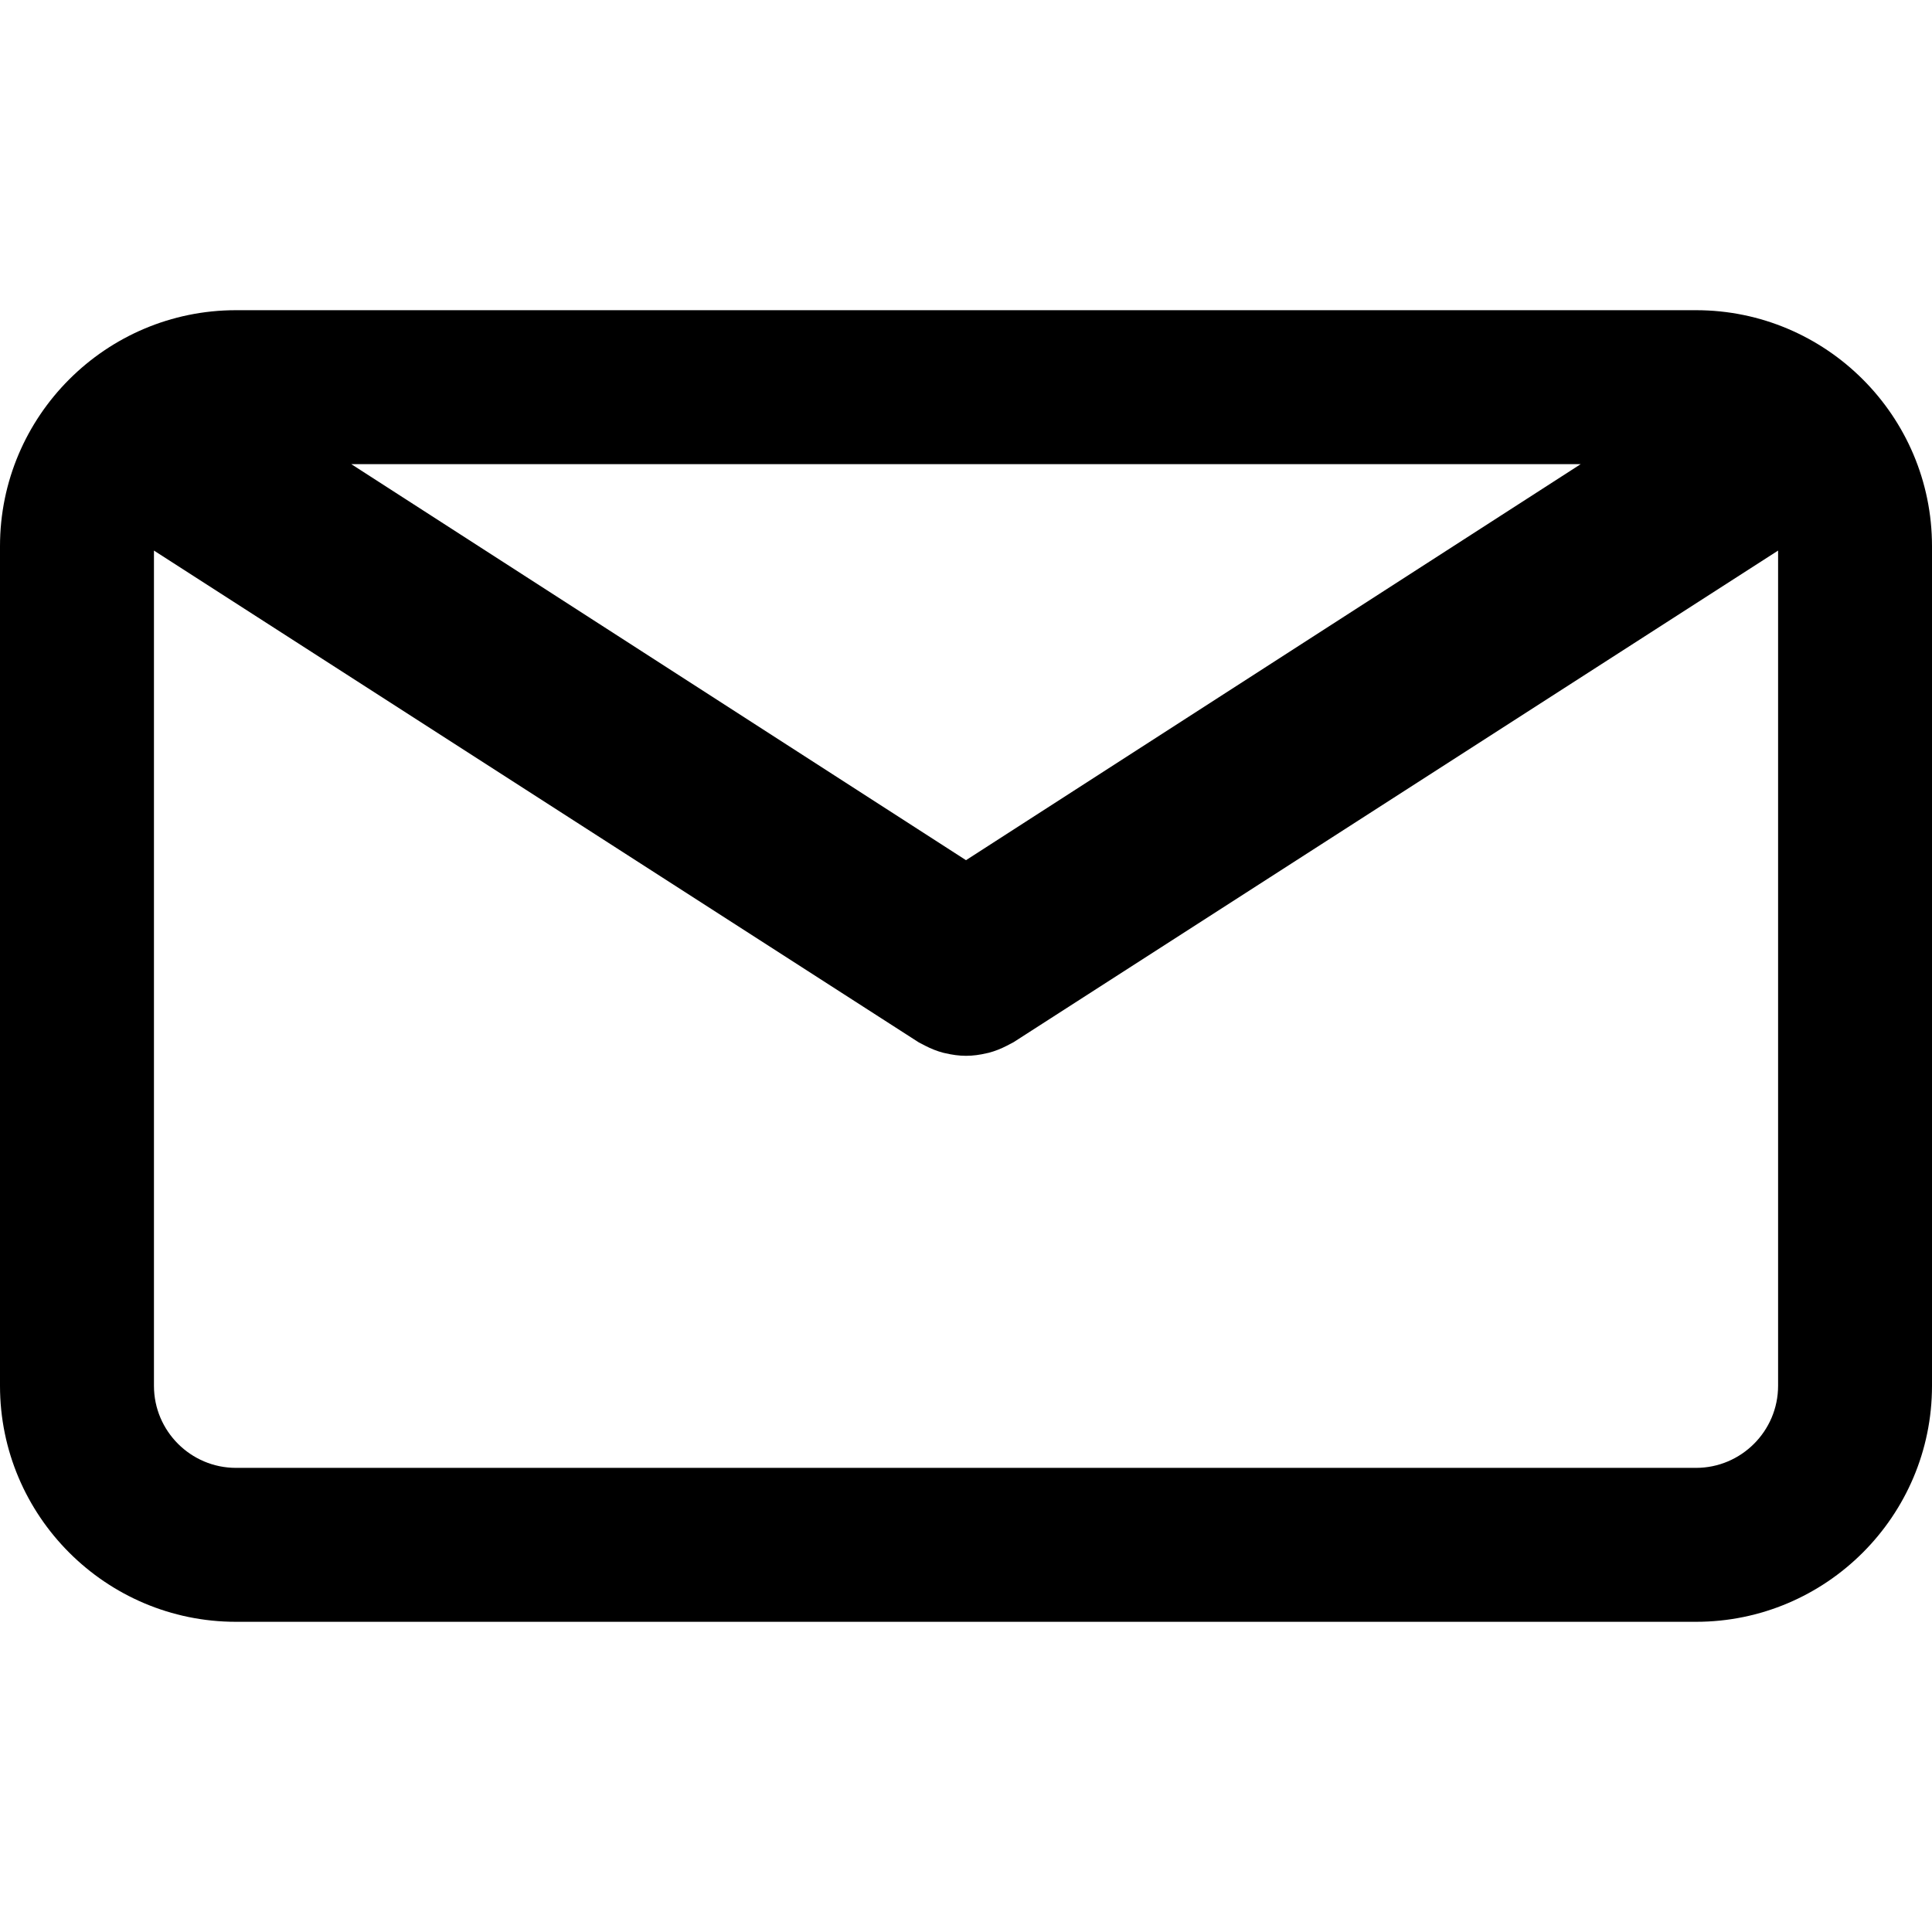
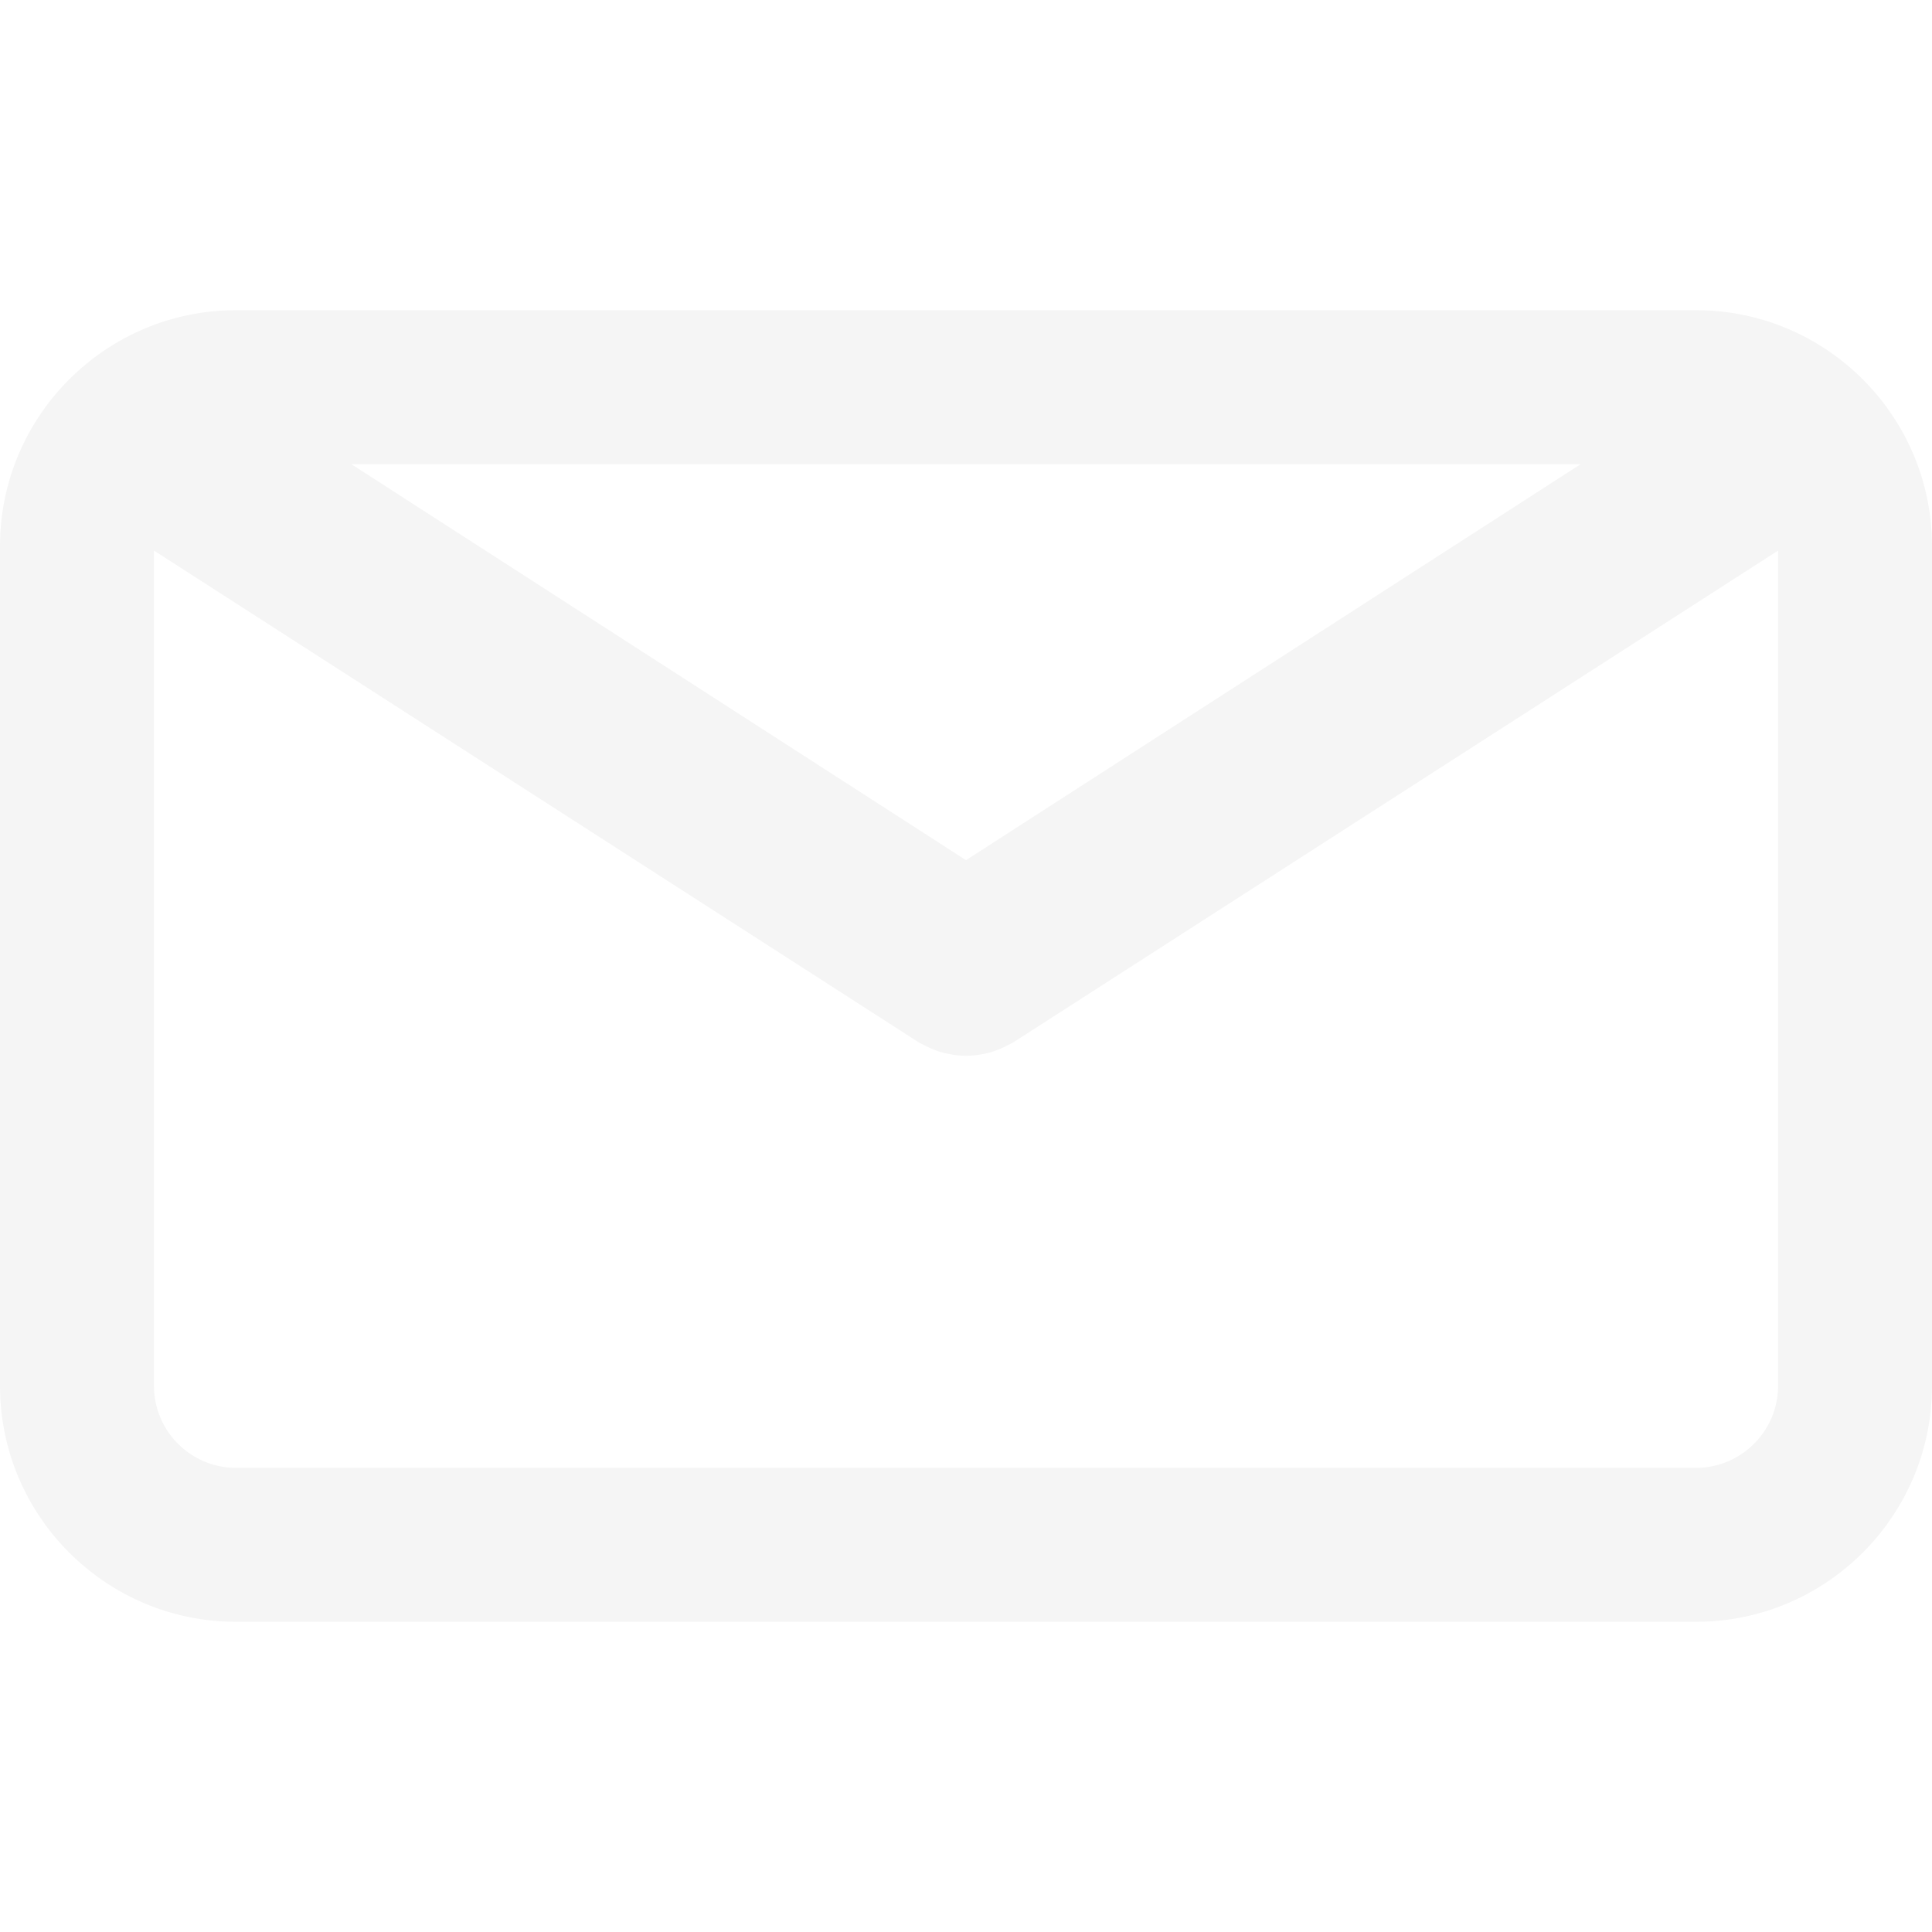
<svg xmlns="http://www.w3.org/2000/svg" version="1.1" id="Capa_1" x="0px" y="0px" viewBox="0 0 75.294 75.294" style="enable-background:new 0 0 75.294 75.294;" xml:space="preserve">
  <g>
-     <path fill="black" d="M66.097,12.089h-56.9C4.126,12.089,0,16.215,0,21.286v32.722c0,5.071,4.126,9.197,9.197,9.197h56.9   c5.071,0,9.197-4.126,9.197-9.197V21.287C75.295,16.215,71.169,12.089,66.097,12.089z M61.603,18.089L37.647,33.523L13.691,18.089   H61.603z M66.097,57.206h-56.9C7.434,57.206,6,55.771,6,54.009V21.457l29.796,19.16c0.04,0.025,0.083,0.042,0.124,0.065   c0.043,0.024,0.087,0.047,0.131,0.069c0.231,0.119,0.469,0.215,0.712,0.278c0.025,0.007,0.05,0.01,0.075,0.016   c0.267,0.063,0.537,0.102,0.807,0.102c0.001,0,0.002,0,0.002,0c0.002,0,0.003,0,0.004,0c0.27,0,0.54-0.038,0.807-0.102   c0.025-0.006,0.05-0.009,0.075-0.016c0.243-0.063,0.48-0.159,0.712-0.278c0.044-0.022,0.088-0.045,0.131-0.069   c0.041-0.023,0.084-0.04,0.124-0.065l29.796-19.16v32.551C69.295,55.771,67.86,57.206,66.097,57.206z" />
+     <path fill="#f5f5f5" d="M66.097,12.089h-56.9C4.126,12.089,0,16.215,0,21.286v32.722c0,5.071,4.126,9.197,9.197,9.197h56.9   c5.071,0,9.197-4.126,9.197-9.197V21.287C75.295,16.215,71.169,12.089,66.097,12.089z M61.603,18.089L37.647,33.523L13.691,18.089   H61.603z M66.097,57.206h-56.9C7.434,57.206,6,55.771,6,54.009V21.457l29.796,19.16c0.04,0.025,0.083,0.042,0.124,0.065   c0.043,0.024,0.087,0.047,0.131,0.069c0.231,0.119,0.469,0.215,0.712,0.278c0.025,0.007,0.05,0.01,0.075,0.016   c0.267,0.063,0.537,0.102,0.807,0.102c0.001,0,0.002,0,0.002,0c0.002,0,0.003,0,0.004,0c0.27,0,0.54-0.038,0.807-0.102   c0.025-0.006,0.05-0.009,0.075-0.016c0.243-0.063,0.48-0.159,0.712-0.278c0.044-0.022,0.088-0.045,0.131-0.069   c0.041-0.023,0.084-0.04,0.124-0.065l29.796-19.16v32.551C69.295,55.771,67.86,57.206,66.097,57.206z" />
  </g>
</svg>
